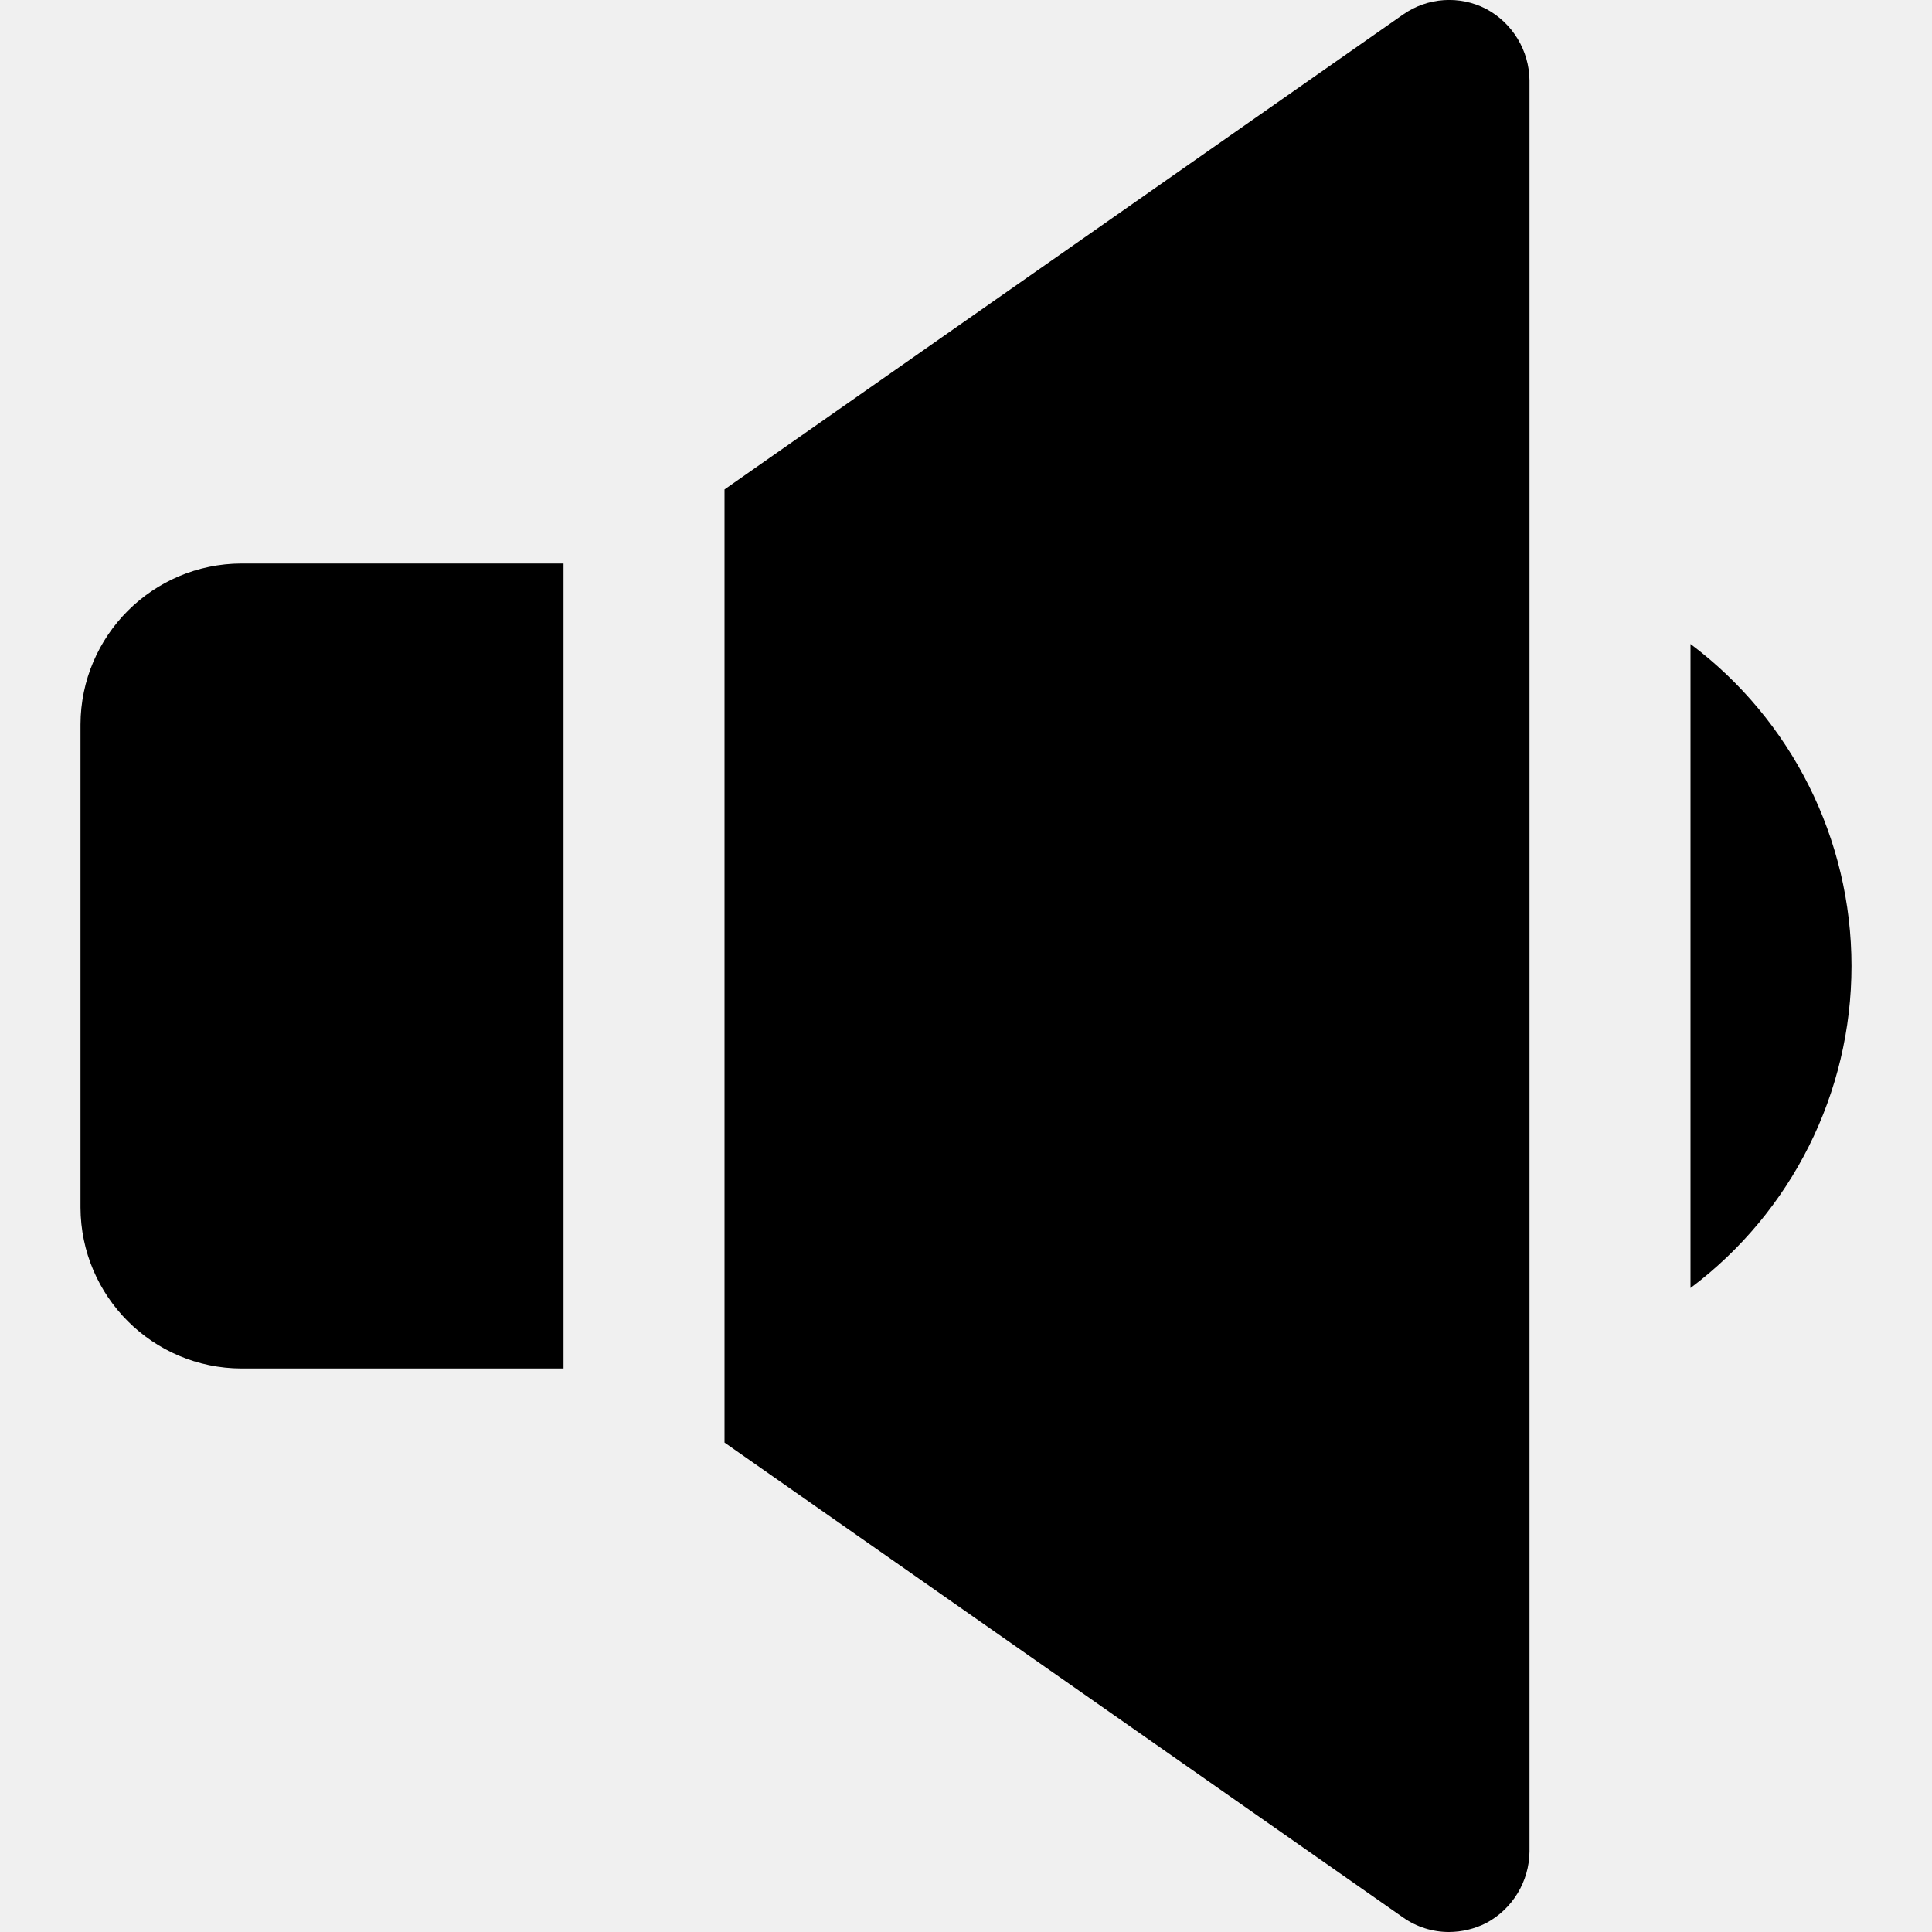
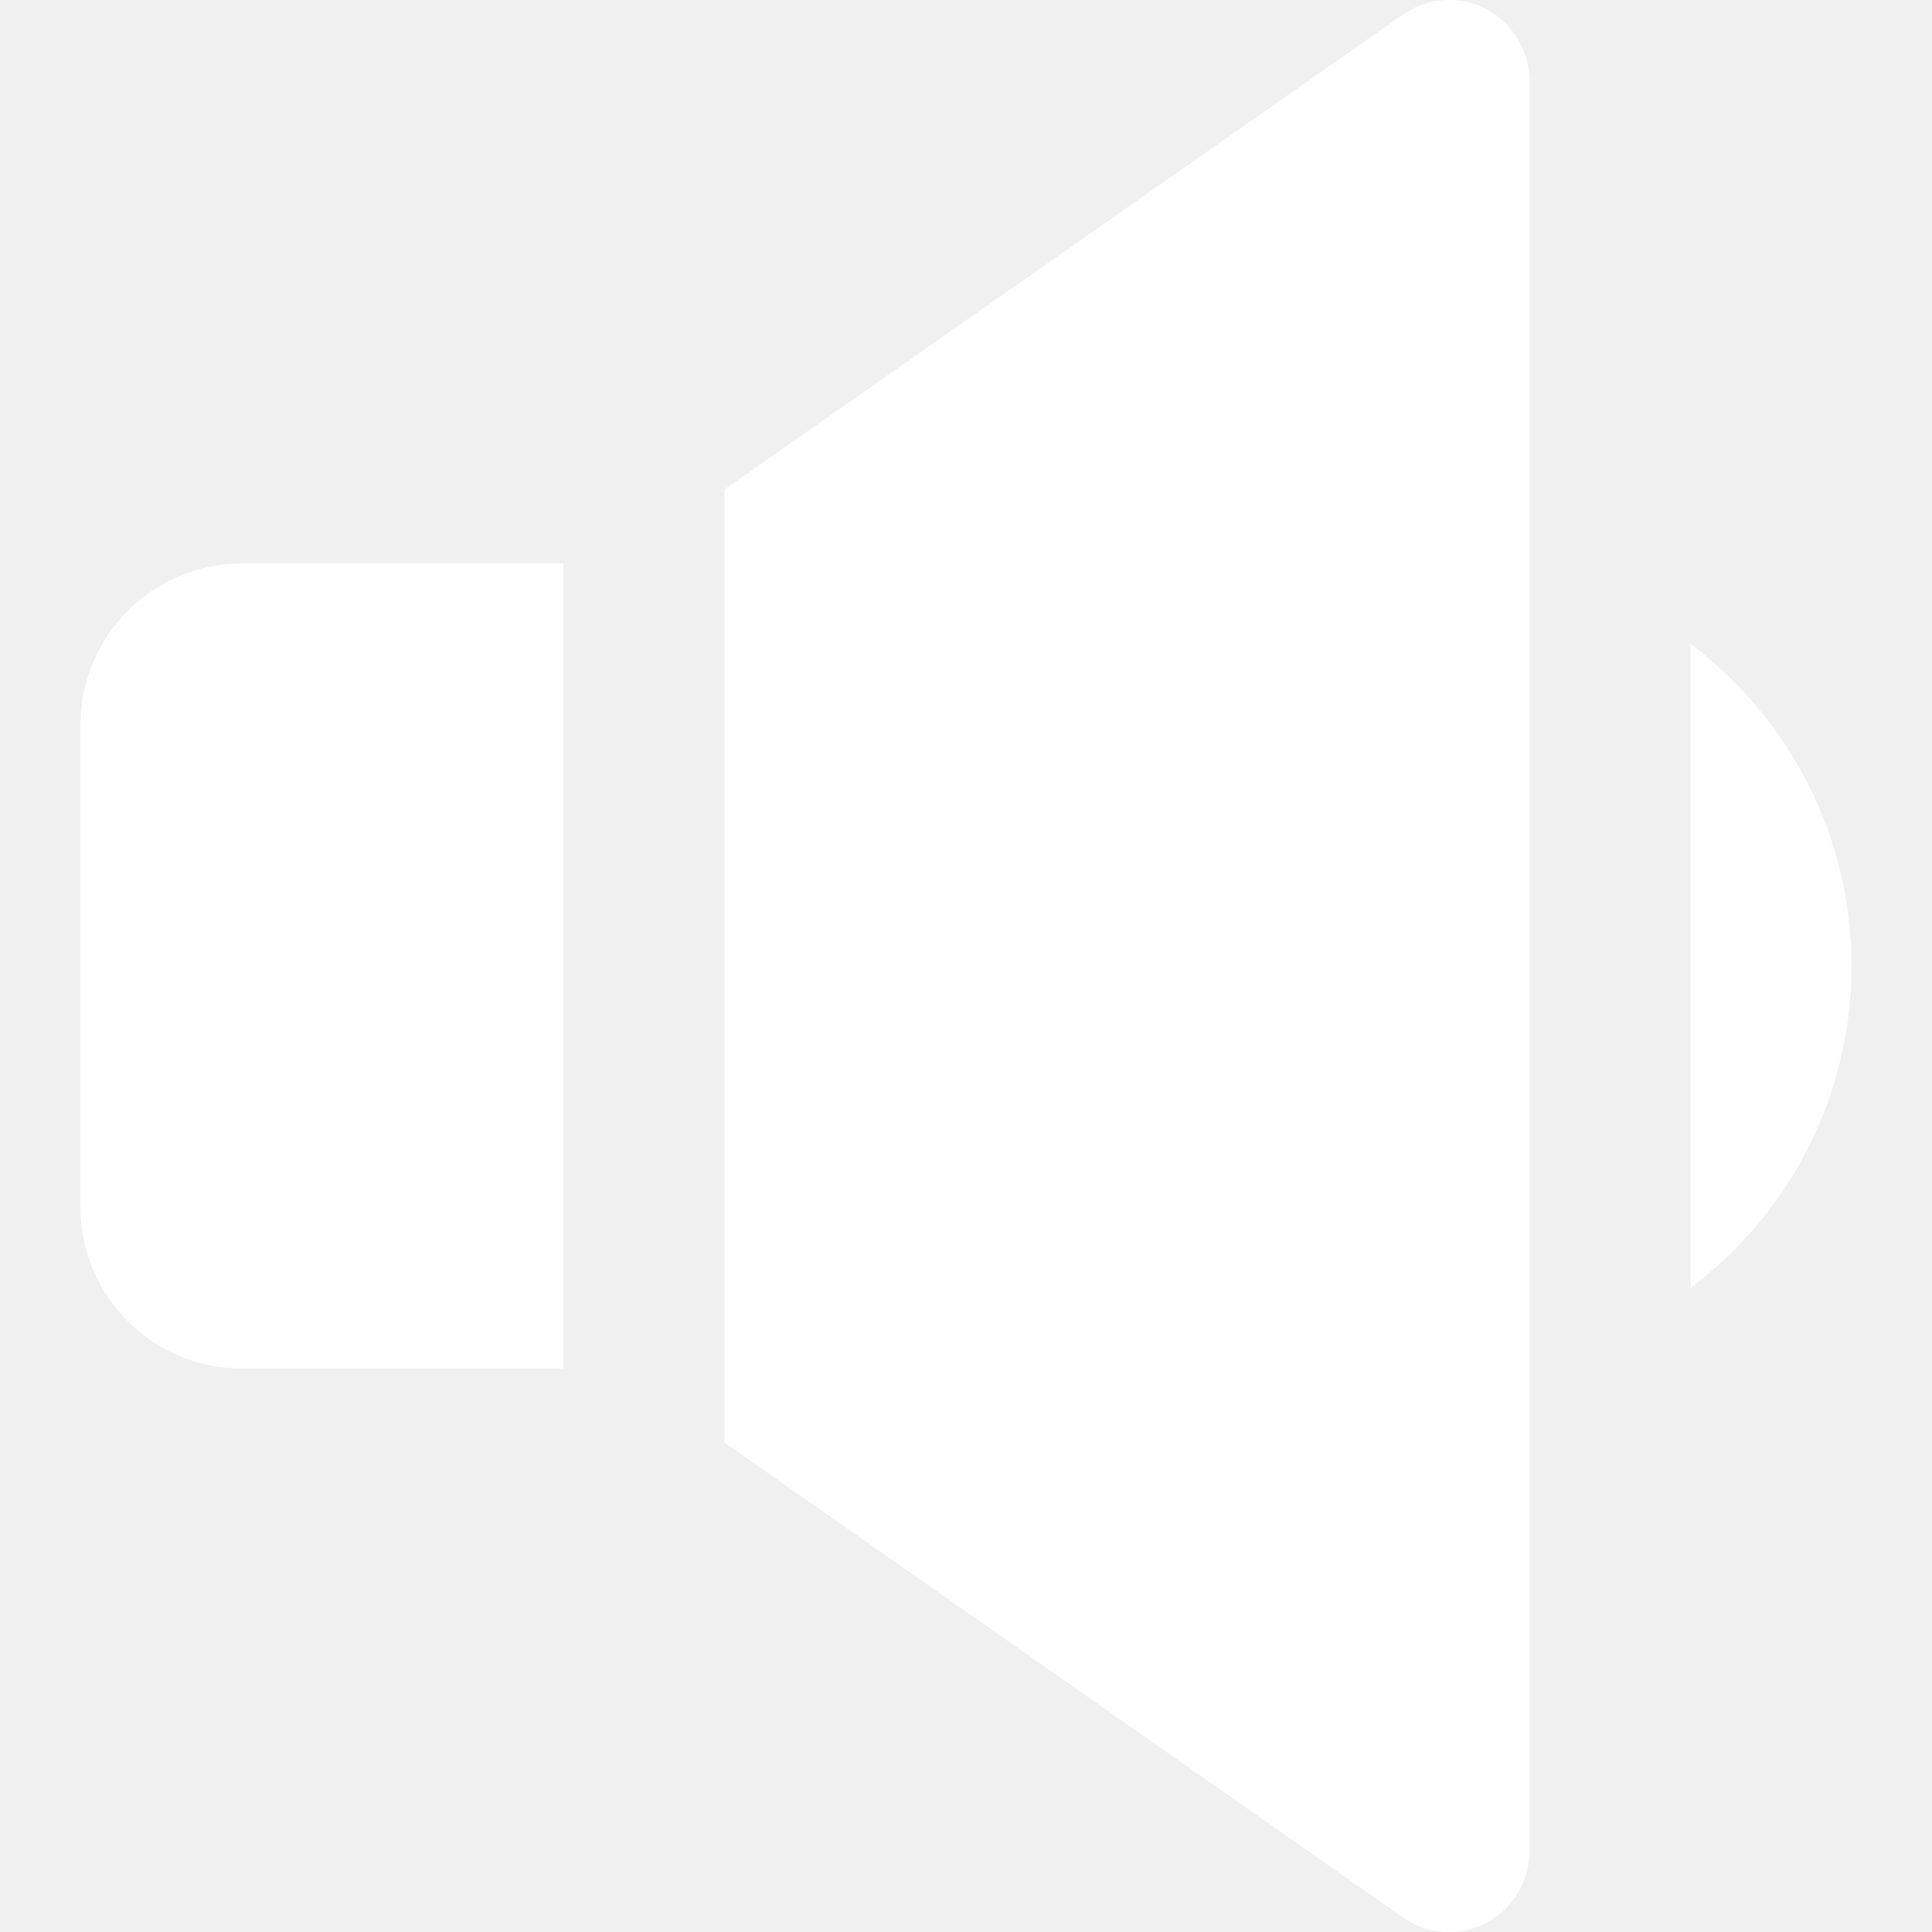
- <svg xmlns="http://www.w3.org/2000/svg" viewBox="0 0 24 24">
+ <svg xmlns="http://www.w3.org/2000/svg" viewBox="0 0 24 24" style="fill: white;">
  <g data-name="42. Sound" id="_42._Sound">
    <path d="M21,8v8a5,5,0,0,0,0-8Z" />
    <path d="M1,9v6a2.006,2.006,0,0,0,2,2H7V7H3A2.006,2.006,0,0,0,1,9Z" />
    <path d="M18.46.11a1,1,0,0,0-1.03.07L9,6.08V17.92l8.43,5.9A.988.988,0,0,0,18,24a1.039,1.039,0,0,0,.46-.11A1.02,1.02,0,0,0,19,23V1A1.02,1.02,0,0,0,18.46.11Z" />
  </g>
</svg>
